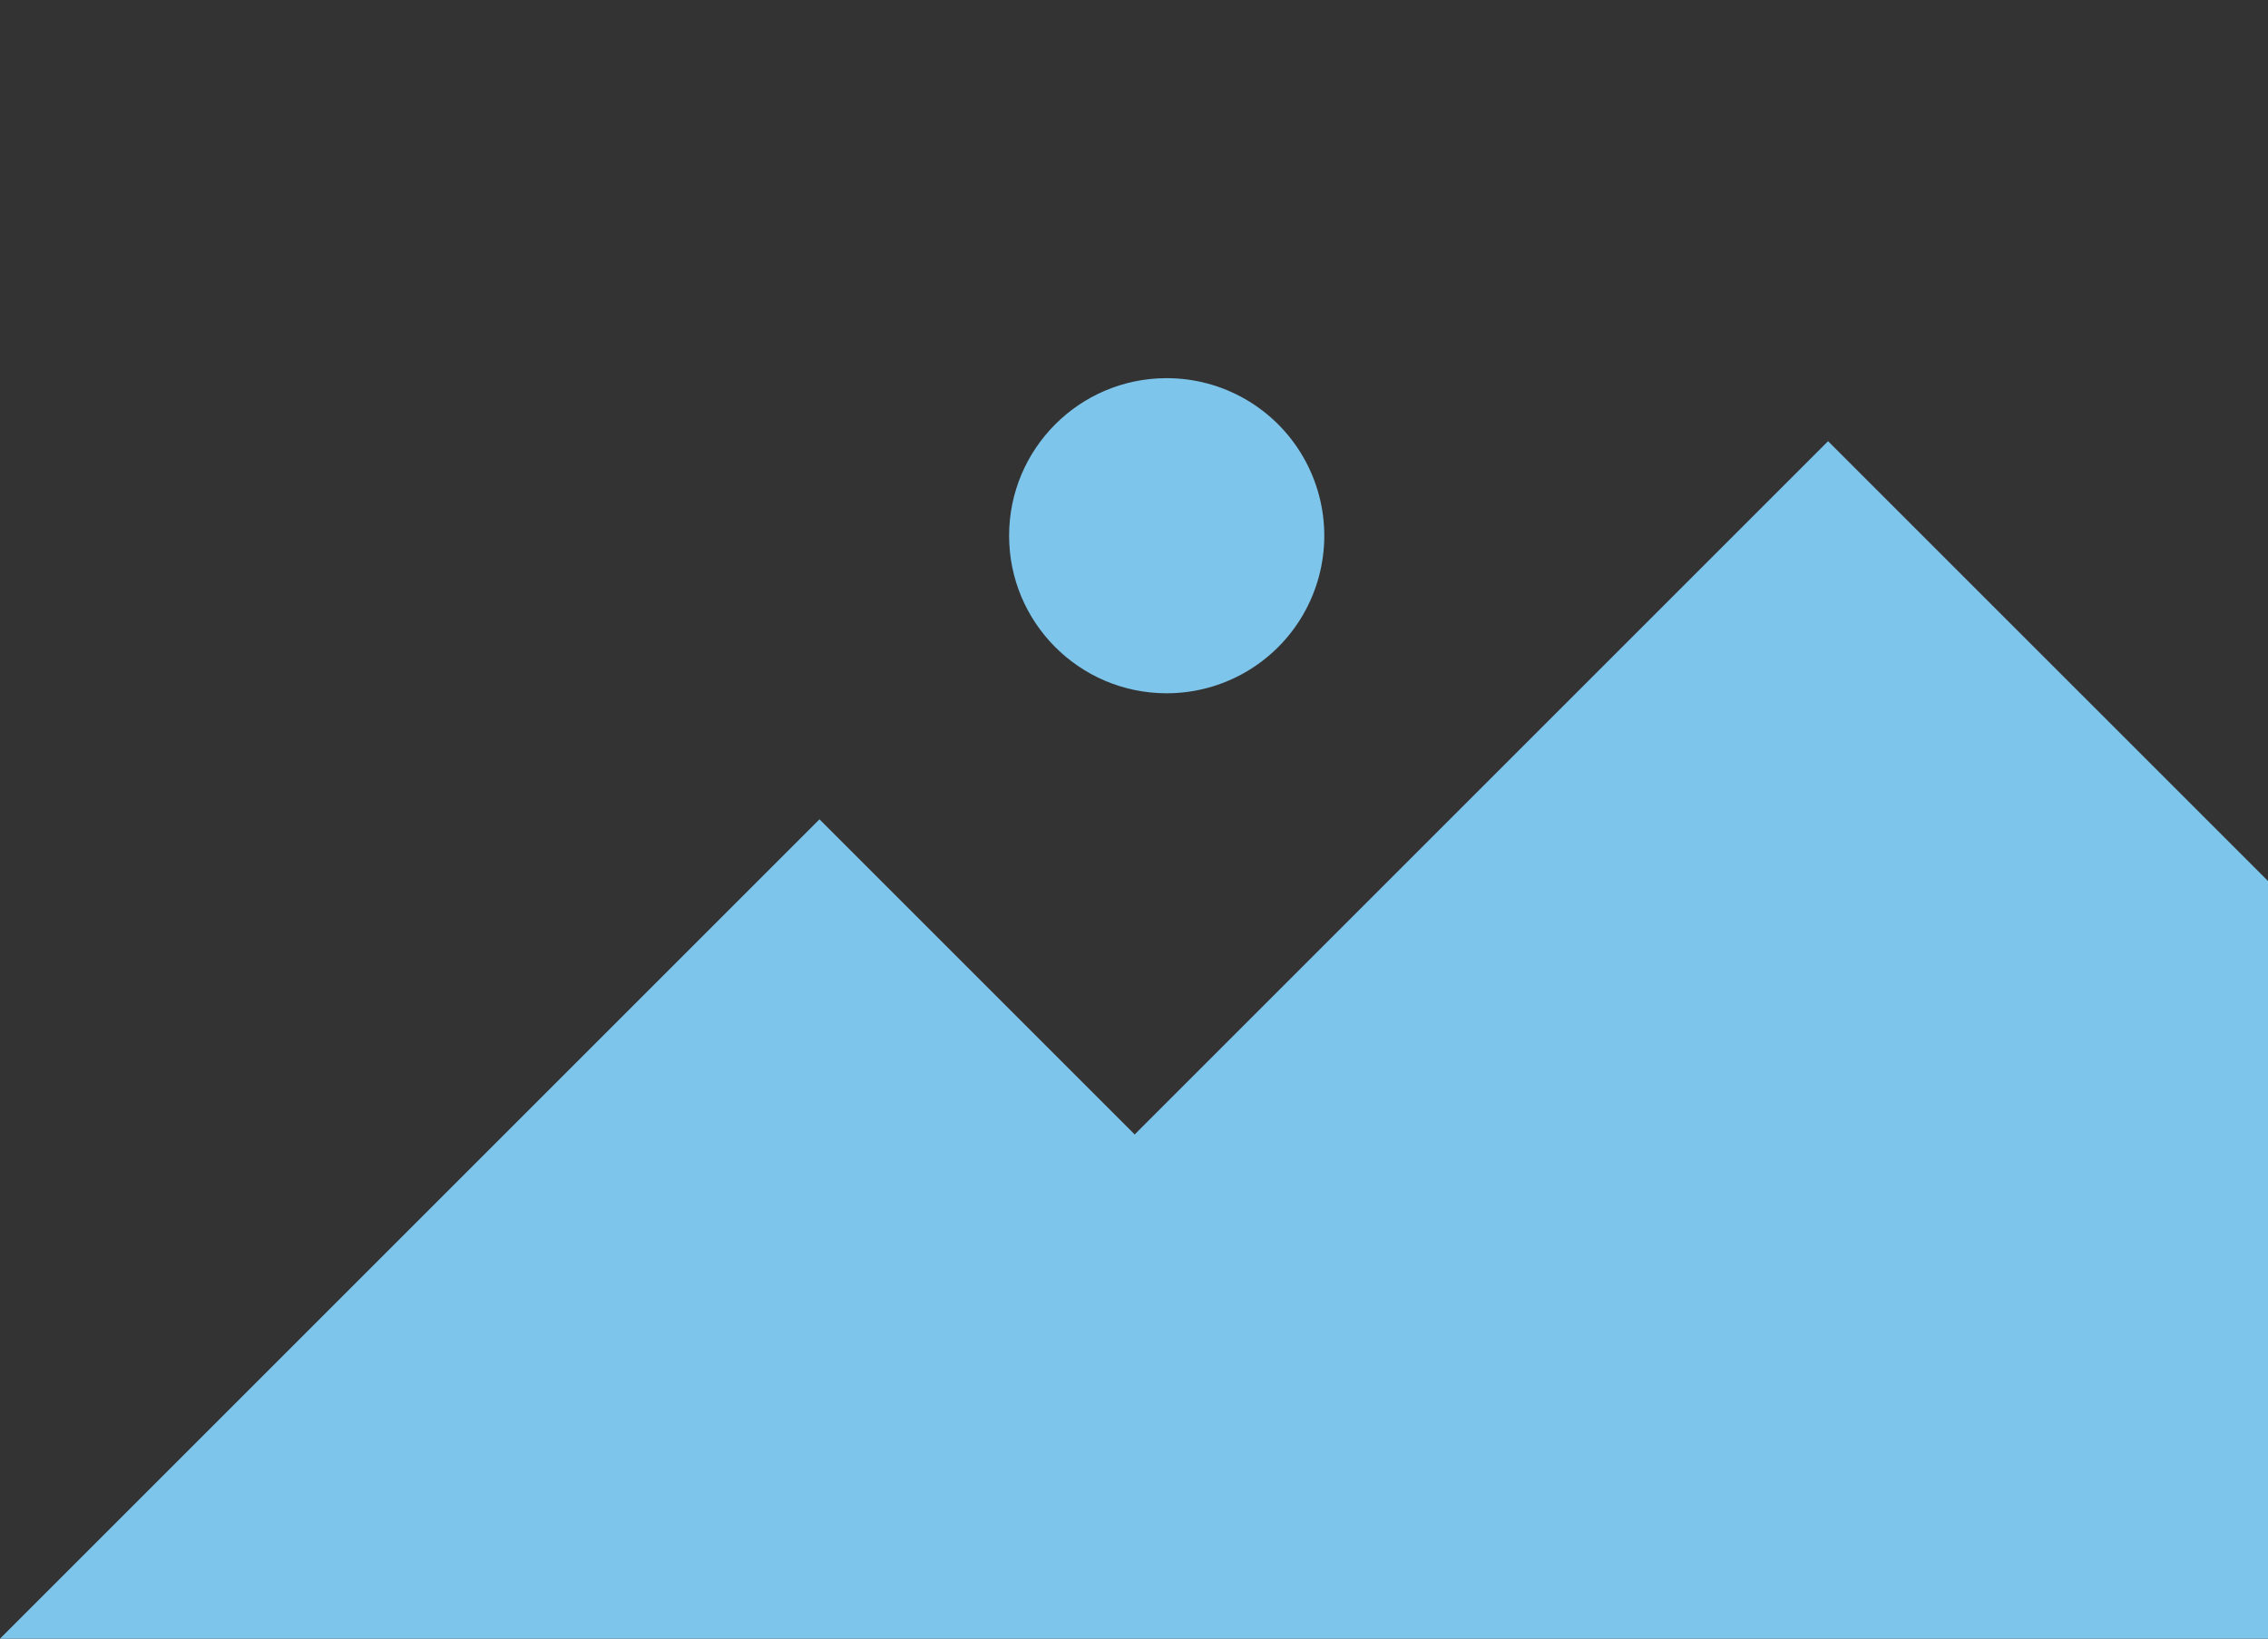
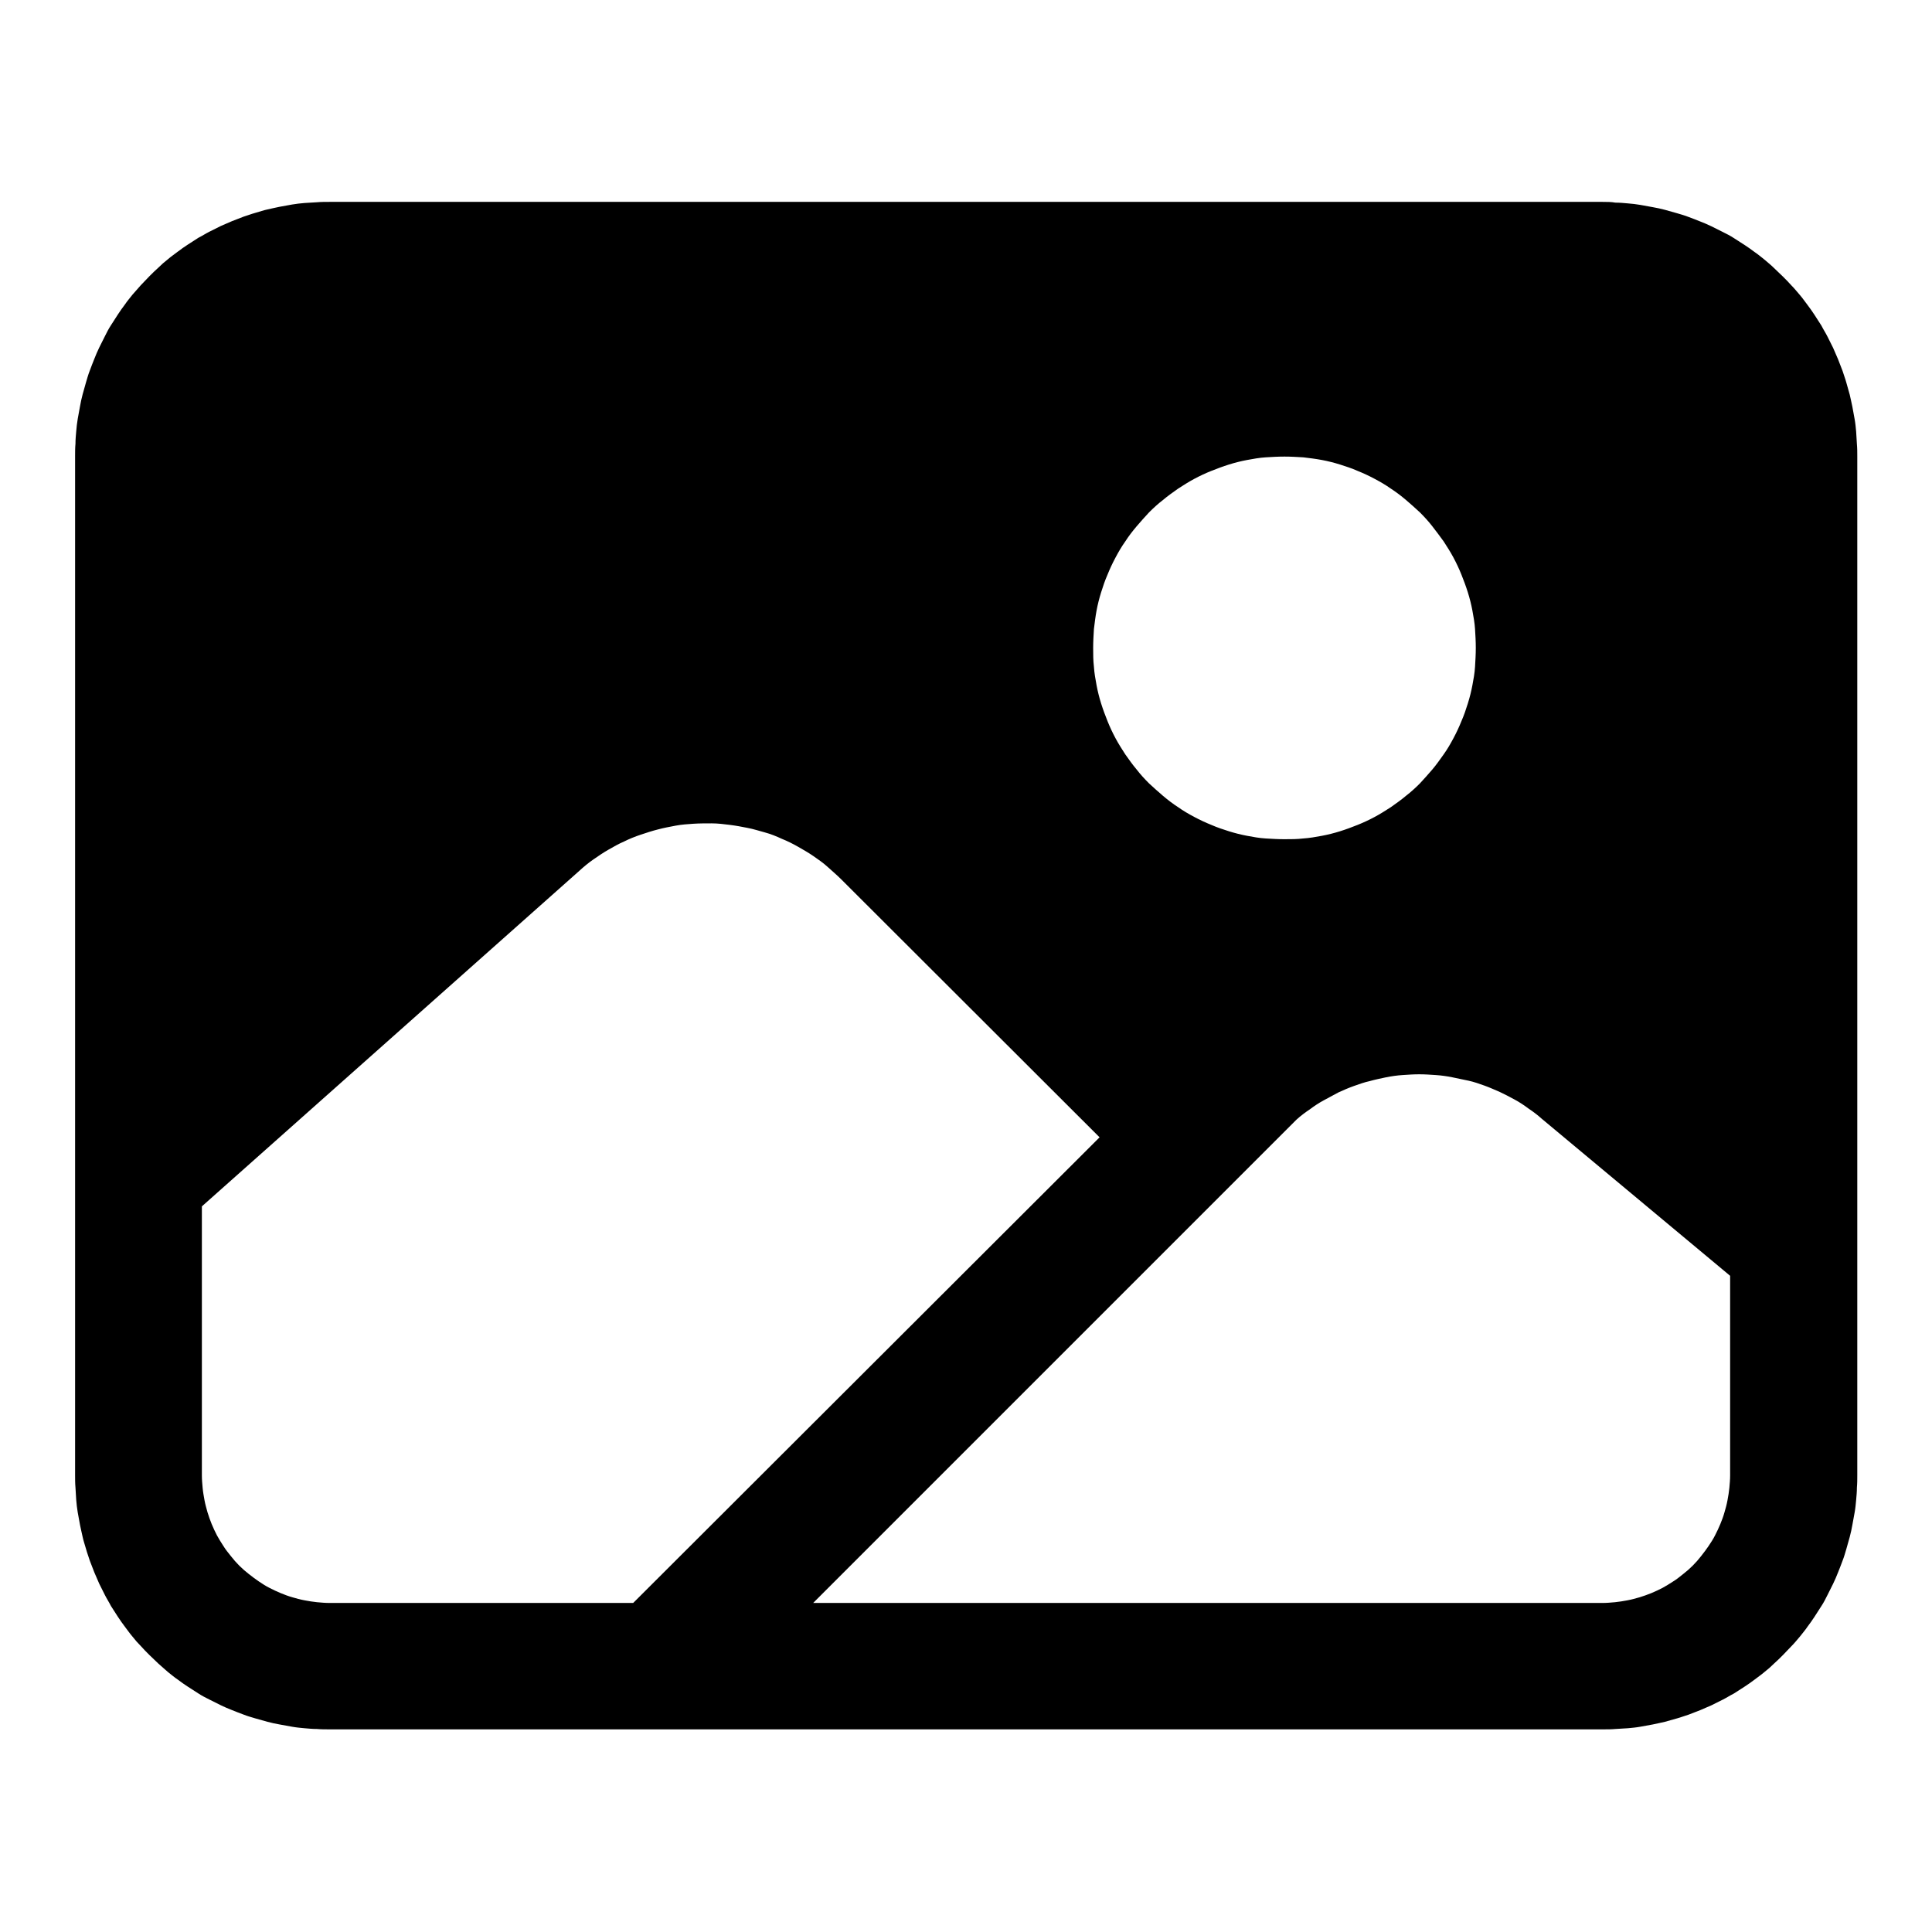
- <svg xmlns="http://www.w3.org/2000/svg" t="1627451038662" class="icon" viewBox="0 0 1417 1024" version="1.1" p-id="2619" width="177.125" height="128">
+ <svg xmlns="http://www.w3.org/2000/svg" t="1627458349760" class="icon" viewBox="0 0 1024 1024" version="1.1" p-id="2742" width="128" height="128">
  <defs>
    <style type="text/css">@font-face { font-family: rbicon; src: url("chrome-extension://dipiagiiohfljcicegpgffpbnjmgjcnf/fonts/rbicon.woff2") format("woff2"); font-weight: normal; font-style: normal; }
@font-face { font-family: feedback-iconfont; src: url("//at.alicdn.com/t/font_1031158_1uhr8ri0pk5.eot?#iefix") format("embedded-opentype"), url("//at.alicdn.com/t/font_1031158_1uhr8ri0pk5.woff2") format("woff2"), url("//at.alicdn.com/t/font_1031158_1uhr8ri0pk5.woff") format("woff"), url("//at.alicdn.com/t/font_1031158_1uhr8ri0pk5.ttf") format("truetype"), url("//at.alicdn.com/t/font_1031158_1uhr8ri0pk5.svg#iconfont") format("svg"); }
</style>
  </defs>
-   <path d="M0 0h1417.846v1024H0z" fill="#333333" p-id="2620" />
-   <path d="M0 1024l512-512 196.923 196.923L1142.154 275.692l275.692 275.692v472.615H0zM728.615 236.308a98.462 98.462 0 1 1 0 196.923 98.462 98.462 0 0 1 0-196.923z" fill="#7dc5eb" p-id="2621" />
+   <path d="M917 782c0 2.2-0.2 4.4-0.4 6.6-0.2 2.2-0.6 4.4-1 6.6-0.4 2.2-1 4.4-1.6 6.4-0.6 2.2-1.4 4.2-2.2 6.2-0.8 2-1.8 4-2.8 6-1 2-2.2 3.8-3.4 5.6-1.2 1.8-2.6 3.6-4 5.4a52.438 52.438 0 0 1-9.4 9.4c-1.8 1.4-3.4 2.8-5.4 4-1.8 1.2-3.8 2.4-5.6 3.4-2 1-4 2-6 2.8s-4.2 1.6-6.2 2.2c-2.2 0.6-4.2 1.2-6.4 1.6-2.2 0.4-4.4 0.8-6.6 1-2.2 0.2-4.4 0.4-6.6 0.4H431l256.2-256.2c2.2-2 4.6-3.8 7-5.4 2.4-1.8 4.8-3.4 7.4-4.8l7.8-4.2c2.6-1.2 5.4-2.4 8.2-3.4 2.8-1 5.6-2 8.4-2.6 2.8-0.8 5.8-1.4 8.6-2 3-0.6 5.8-1 8.8-1.2s5.8-0.4 8.8-0.4c3 0 5.8 0.2 8.8 0.4 3 0.2 5.8 0.6 8.8 1.2s5.8 1.2 8.6 1.8 5.6 1.6 8.4 2.6c2.8 1 5.4 2.2 8.2 3.4 2.6 1.2 5.2 2.6 7.8 4 2.6 1.4 5 3 7.4 4.8 2.4 1.6 4.8 3.4 7 5.4l99.8 83.2V782zM174.6 849.6c-2.2 0-4.4-0.2-6.6-0.4-2.2-0.2-4.4-0.6-6.6-1-2.2-0.4-4.4-1-6.4-1.6-2.2-0.6-4.2-1.4-6.2-2.2-2-0.8-4-1.8-6-2.8-2-1-3.8-2.2-5.6-3.4-1.8-1.2-3.6-2.6-5.4-4a52.438 52.438 0 0 1-9.4-9.4c-1.4-1.8-2.8-3.4-4-5.4-1.2-1.8-2.4-3.8-3.4-5.6-1-2-2-4-2.8-6-0.8-2-1.6-4.2-2.2-6.2-0.6-2.2-1.2-4.2-1.6-6.4-0.4-2.2-0.8-4.4-1-6.6-0.2-2.2-0.4-4.4-0.4-6.6v-142.6l200-177.8c2.4-2.2 4.8-4.2 7.4-6 2.6-1.8 5.2-3.6 8-5.2s5.6-3.2 8.4-4.4c2.8-1.4 5.8-2.6 8.8-3.6 3-1 6-2 9.2-2.8 3-0.8 6.2-1.4 9.4-2 3.2-0.6 6.4-0.8 9.4-1 3.2-0.2 6.4-0.2 9.6-0.2 3.2 0 6.4 0.4 9.6 0.8s6.4 1 9.4 1.6c3.2 0.6 6.2 1.6 9.2 2.4s6 2 9 3.4c3 1.2 5.8 2.6 8.6 4.2s5.6 3.2 8.2 5c2.6 1.8 5.2 3.6 7.6 5.8s4.8 4.2 7 6.4l137 136.8-247.2 246.8H174.6zM680.8 242c3.4 0 6.6 0.2 10 0.4 3.4 0.4 6.6 0.8 9.8 1.4 3.2 0.6 6.4 1.4 9.6 2.4 3.2 1 6.2 2 9.4 3.4 3 1.2 6 2.6 9 4.2s5.8 3.2 8.6 5.2c2.8 1.8 5.4 3.8 8 6 2.6 2.2 5 4.4 7.4 6.6 2.4 2.4 4.6 4.8 6.6 7.4s4 5.2 6 8c1.8 2.8 3.6 5.6 5.2 8.6s3 6 4.2 9c1.2 3 2.4 6.2 3.4 9.4s1.8 6.4 2.4 9.6c0.6 3.2 1.2 6.6 1.4 9.8s0.4 6.6 0.4 10-0.2 6.6-0.4 10-0.8 6.6-1.4 9.8c-0.6 3.2-1.4 6.4-2.4 9.6-1 3.2-2 6.2-3.4 9.4-1.2 3-2.6 6-4.2 9s-3.2 5.8-5.2 8.6-3.8 5.4-6 8c-2.2 2.6-4.4 5-6.6 7.4-2.4 2.4-4.8 4.6-7.4 6.6-2.6 2.2-5.2 4-8 6-2.8 1.8-5.6 3.6-8.6 5.2s-6 3-9 4.2c-3 1.2-6.2 2.4-9.4 3.4s-6.4 1.8-9.6 2.4c-3.2 0.6-6.6 1.2-9.8 1.4-3.4 0.4-6.6 0.4-10 0.4-3.4 0-6.6-0.2-10-0.4s-6.6-0.8-9.8-1.4c-3.2-0.6-6.4-1.4-9.6-2.4-3.2-1-6.2-2-9.4-3.4-3-1.2-6-2.6-9-4.2s-5.8-3.2-8.6-5.2c-2.8-1.8-5.4-3.8-8-6-2.6-2.2-5-4.4-7.4-6.6-2.4-2.4-4.6-4.8-6.6-7.4-2.2-2.6-4-5.2-6-8-1.8-2.8-3.6-5.6-5.2-8.6s-3-6-4.2-9c-1.2-3-2.4-6.2-3.4-9.4s-1.8-6.4-2.4-9.6c-0.6-3.2-1.2-6.6-1.4-9.8-0.4-3.4-0.4-6.6-0.4-10 0-3.4 0.2-6.6 0.4-10 0.4-3.2 0.8-6.6 1.4-9.8 0.6-3.2 1.4-6.4 2.4-9.6 1-3.2 2-6.2 3.4-9.4 1.2-3 2.6-6 4.2-9s3.2-5.8 5.2-8.6c1.8-2.8 3.8-5.4 6-8s4.4-5 6.6-7.4c2.4-2.4 4.8-4.6 7.4-6.6 2.6-2.2 5.2-4 8-6 2.8-1.8 5.6-3.6 8.6-5.2s6-3 9-4.2c3-1.2 6.2-2.4 9.4-3.4s6.4-1.8 9.6-2.4 6.6-1.2 9.8-1.4 6.6-0.4 10-0.4z m168.6-135H174.6c-2.2 0-4.4 0-6.6 0.2-2.2 0.2-4.4 0.2-6.6 0.4-2.2 0.2-4.4 0.4-6.6 0.8l-6.6 1.2c-2.2 0.4-4.4 1-6.4 1.4s-4.2 1.2-6.4 1.8c-2.2 0.6-4.2 1.4-6.2 2-2 0.8-4.2 1.6-6.2 2.4-2 0.8-4 1.8-6 2.6l-6 3c-2 1-3.8 2.2-5.8 3.2-1.8 1.2-3.8 2.4-5.6 3.6S96 132 94.2 133.4c-1.8 1.4-3.6 2.6-5.2 4-1.8 1.4-3.4 2.8-5 4.4-1.6 1.4-3.2 3-4.8 4.6-1.6 1.6-3 3.2-4.6 4.8-1.4 1.6-3 3.4-4.4 5-1.4 1.8-2.8 3.4-4 5.2-1.4 1.8-2.6 3.6-3.8 5.4s-2.4 3.8-3.6 5.6c-1.2 1.8-2.2 3.8-3.2 5.8l-3 6c-1 2-1.8 4-2.6 6s-1.6 4-2.4 6.2c-0.8 2-1.4 4.2-2 6.2-0.6 2.2-1.2 4.2-1.8 6.4-0.6 2.2-1 4.2-1.4 6.4l-1.2 6.6c-0.4 2.2-0.6 4.4-0.8 6.6-0.2 2.2-0.4 4.4-0.4 6.6-0.2 2.2-0.2 4.4-0.2 6.6v540c0 2.2 0 4.4 0.2 6.6s0.2 4.4 0.4 6.6c0.2 2.2 0.4 4.4 0.8 6.6l1.2 6.6c0.4 2.2 1 4.4 1.4 6.4s1.2 4.2 1.8 6.4c0.6 2.2 1.4 4.2 2 6.2 0.8 2 1.6 4.2 2.4 6.2 0.8 2 1.8 4 2.6 6l3 6c1 2 2.2 3.8 3.2 5.8 1.2 1.8 2.4 3.8 3.6 5.6s2.4 3.6 3.8 5.4c1.4 1.8 2.6 3.6 4 5.2 1.4 1.8 2.8 3.4 4.4 5 1.4 1.6 3 3.2 4.6 4.8 1.6 1.6 3.2 3 4.8 4.6 1.6 1.4 3.4 3 5 4.4 1.8 1.4 3.4 2.8 5.2 4 1.8 1.4 3.6 2.6 5.4 3.8s3.8 2.4 5.6 3.6c1.8 1.2 3.8 2.2 5.8 3.2l6 3c2 1 4 1.8 6 2.6s4 1.6 6.2 2.4c2 0.8 4.2 1.4 6.2 2 2.2 0.6 4.2 1.2 6.4 1.8 2.2 0.6 4.2 1 6.4 1.4l6.6 1.2c2.2 0.4 4.4 0.6 6.6 0.8 2.2 0.2 4.4 0.4 6.6 0.4 2.2 0.2 4.4 0.2 6.6 0.2h675c2.2 0 4.4 0 6.6-0.2 2.2-0.2 4.4-0.2 6.6-0.4 2.2-0.2 4.4-0.4 6.6-0.8l6.6-1.2c2.2-0.4 4.4-1 6.4-1.4 2.2-0.6 4.2-1.2 6.4-1.8 2.2-0.6 4.2-1.4 6.2-2 2-0.8 4.2-1.6 6.2-2.4 2-0.8 4-1.8 6-2.6l6-3c2-1 3.8-2.2 5.8-3.2 1.8-1.2 3.8-2.4 5.6-3.6 1.8-1.2 3.6-2.4 5.4-3.8 1.8-1.4 3.6-2.6 5.2-4 1.8-1.4 3.4-2.8 5-4.4 1.6-1.4 3.2-3 4.8-4.6 1.6-1.6 3-3.2 4.6-4.8s3-3.4 4.4-5c1.4-1.8 2.8-3.4 4-5.2 1.4-1.8 2.6-3.6 3.8-5.4 1.2-1.8 2.4-3.8 3.6-5.6 1.2-1.8 2.2-3.8 3.2-5.8l3-6c1-2 1.8-4 2.6-6s1.6-4 2.4-6.2c0.8-2 1.4-4.2 2-6.2 0.6-2.2 1.2-4.2 1.8-6.4 0.6-2.2 1-4.2 1.4-6.4l1.2-6.6c0.4-2.2 0.6-4.4 0.8-6.6 0.2-2.2 0.4-4.4 0.4-6.6 0.2-2.2 0.2-4.4 0.2-6.6V242c0-2.2 0-4.4-0.2-6.6-0.2-2.2-0.2-4.4-0.4-6.6-0.2-2.2-0.4-4.4-0.8-6.6l-1.2-6.6c-0.4-2.2-1-4.4-1.4-6.4-0.6-2.2-1.2-4.2-1.8-6.4-0.6-2.2-1.4-4.2-2-6.2-0.8-2-1.6-4.2-2.4-6.2-0.8-2-1.8-4-2.6-6l-3-6c-1-2-2.2-3.8-3.2-5.8-1.2-1.8-2.4-3.8-3.6-5.6-1.2-1.8-2.4-3.6-3.8-5.4-1.4-1.8-2.6-3.6-4-5.2s-2.8-3.4-4.4-5c-1.4-1.6-3-3.2-4.6-4.8-1.6-1.6-3.2-3-4.8-4.6s-3.4-3-5-4.4c-1.8-1.4-3.4-2.8-5.2-4-1.8-1.4-3.6-2.6-5.4-3.8-1.8-1.2-3.8-2.4-5.6-3.6-1.8-1.2-3.8-2.2-5.8-3.2l-6-3c-2-1-4-1.8-6-2.6s-4-1.6-6.2-2.4c-2-0.8-4.2-1.4-6.2-2-2.2-0.6-4.2-1.2-6.4-1.8-2.2-0.6-4.2-1-6.4-1.4l-6.6-1.2c-2.2-0.4-4.4-0.6-6.6-0.8-2.2-0.2-4.4-0.4-6.6-0.4-2.2-0.4-4.4-0.4-6.8-0.4z" p-id="2743" />
</svg>
